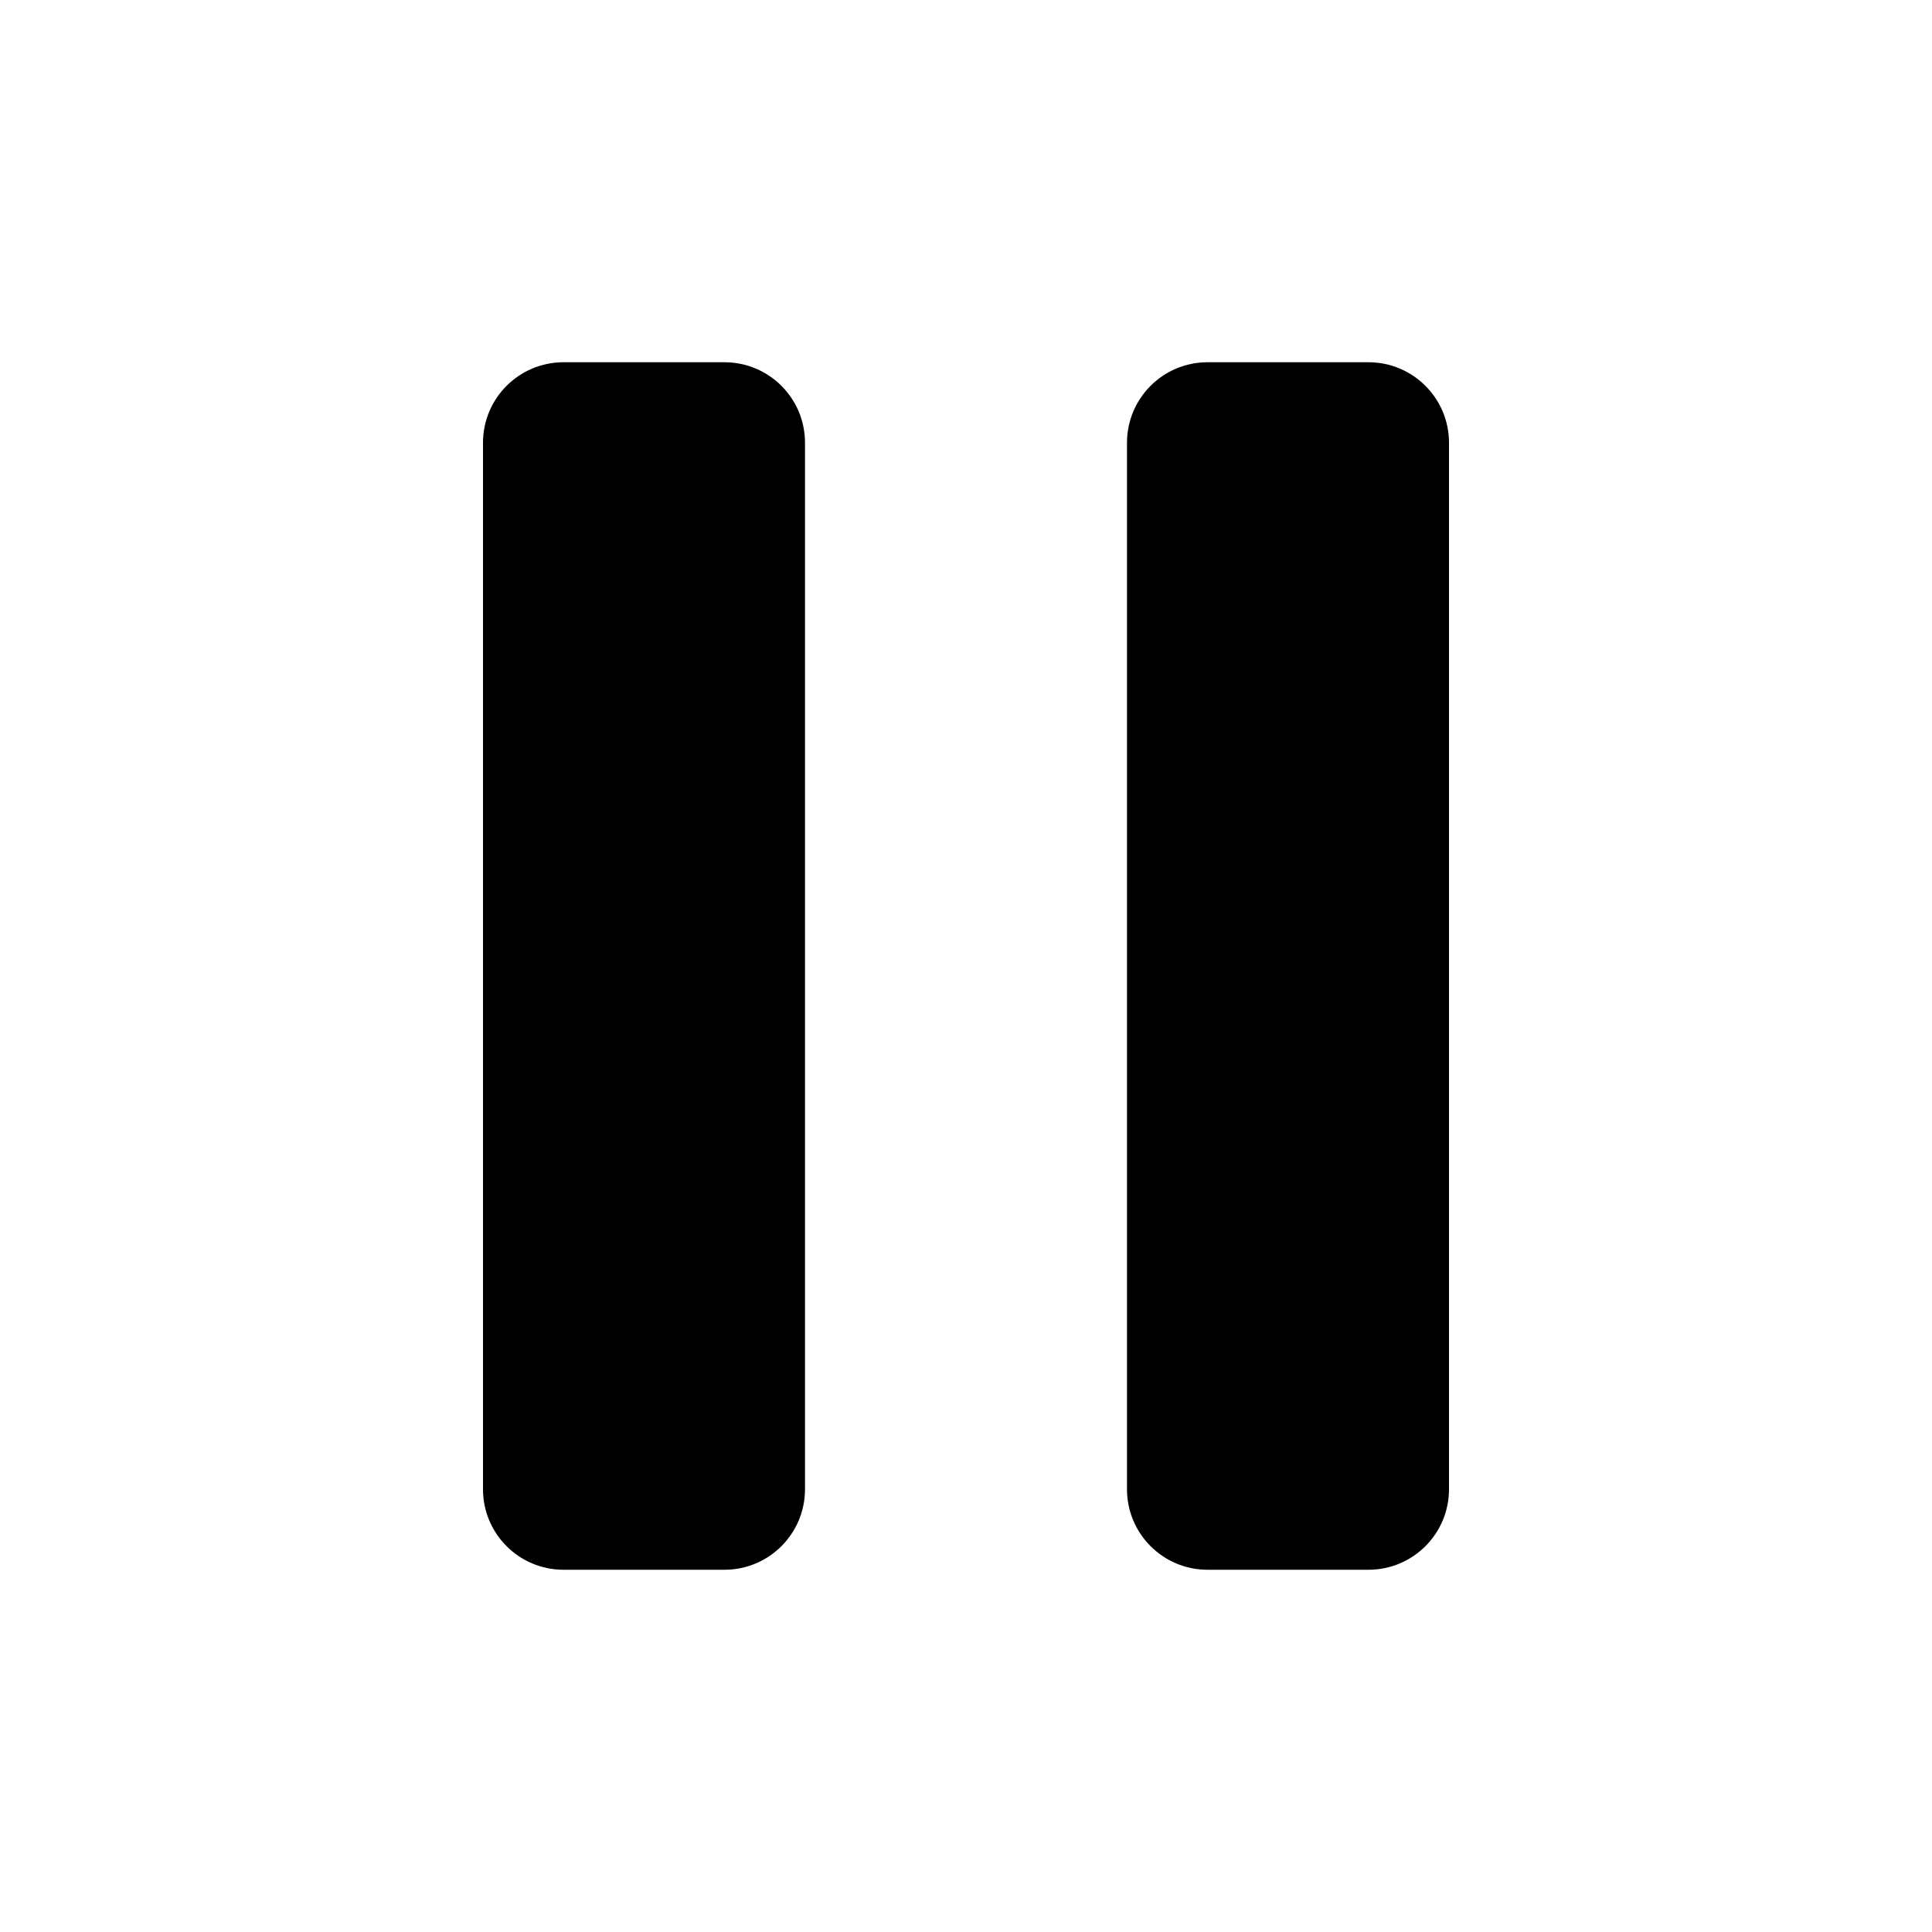
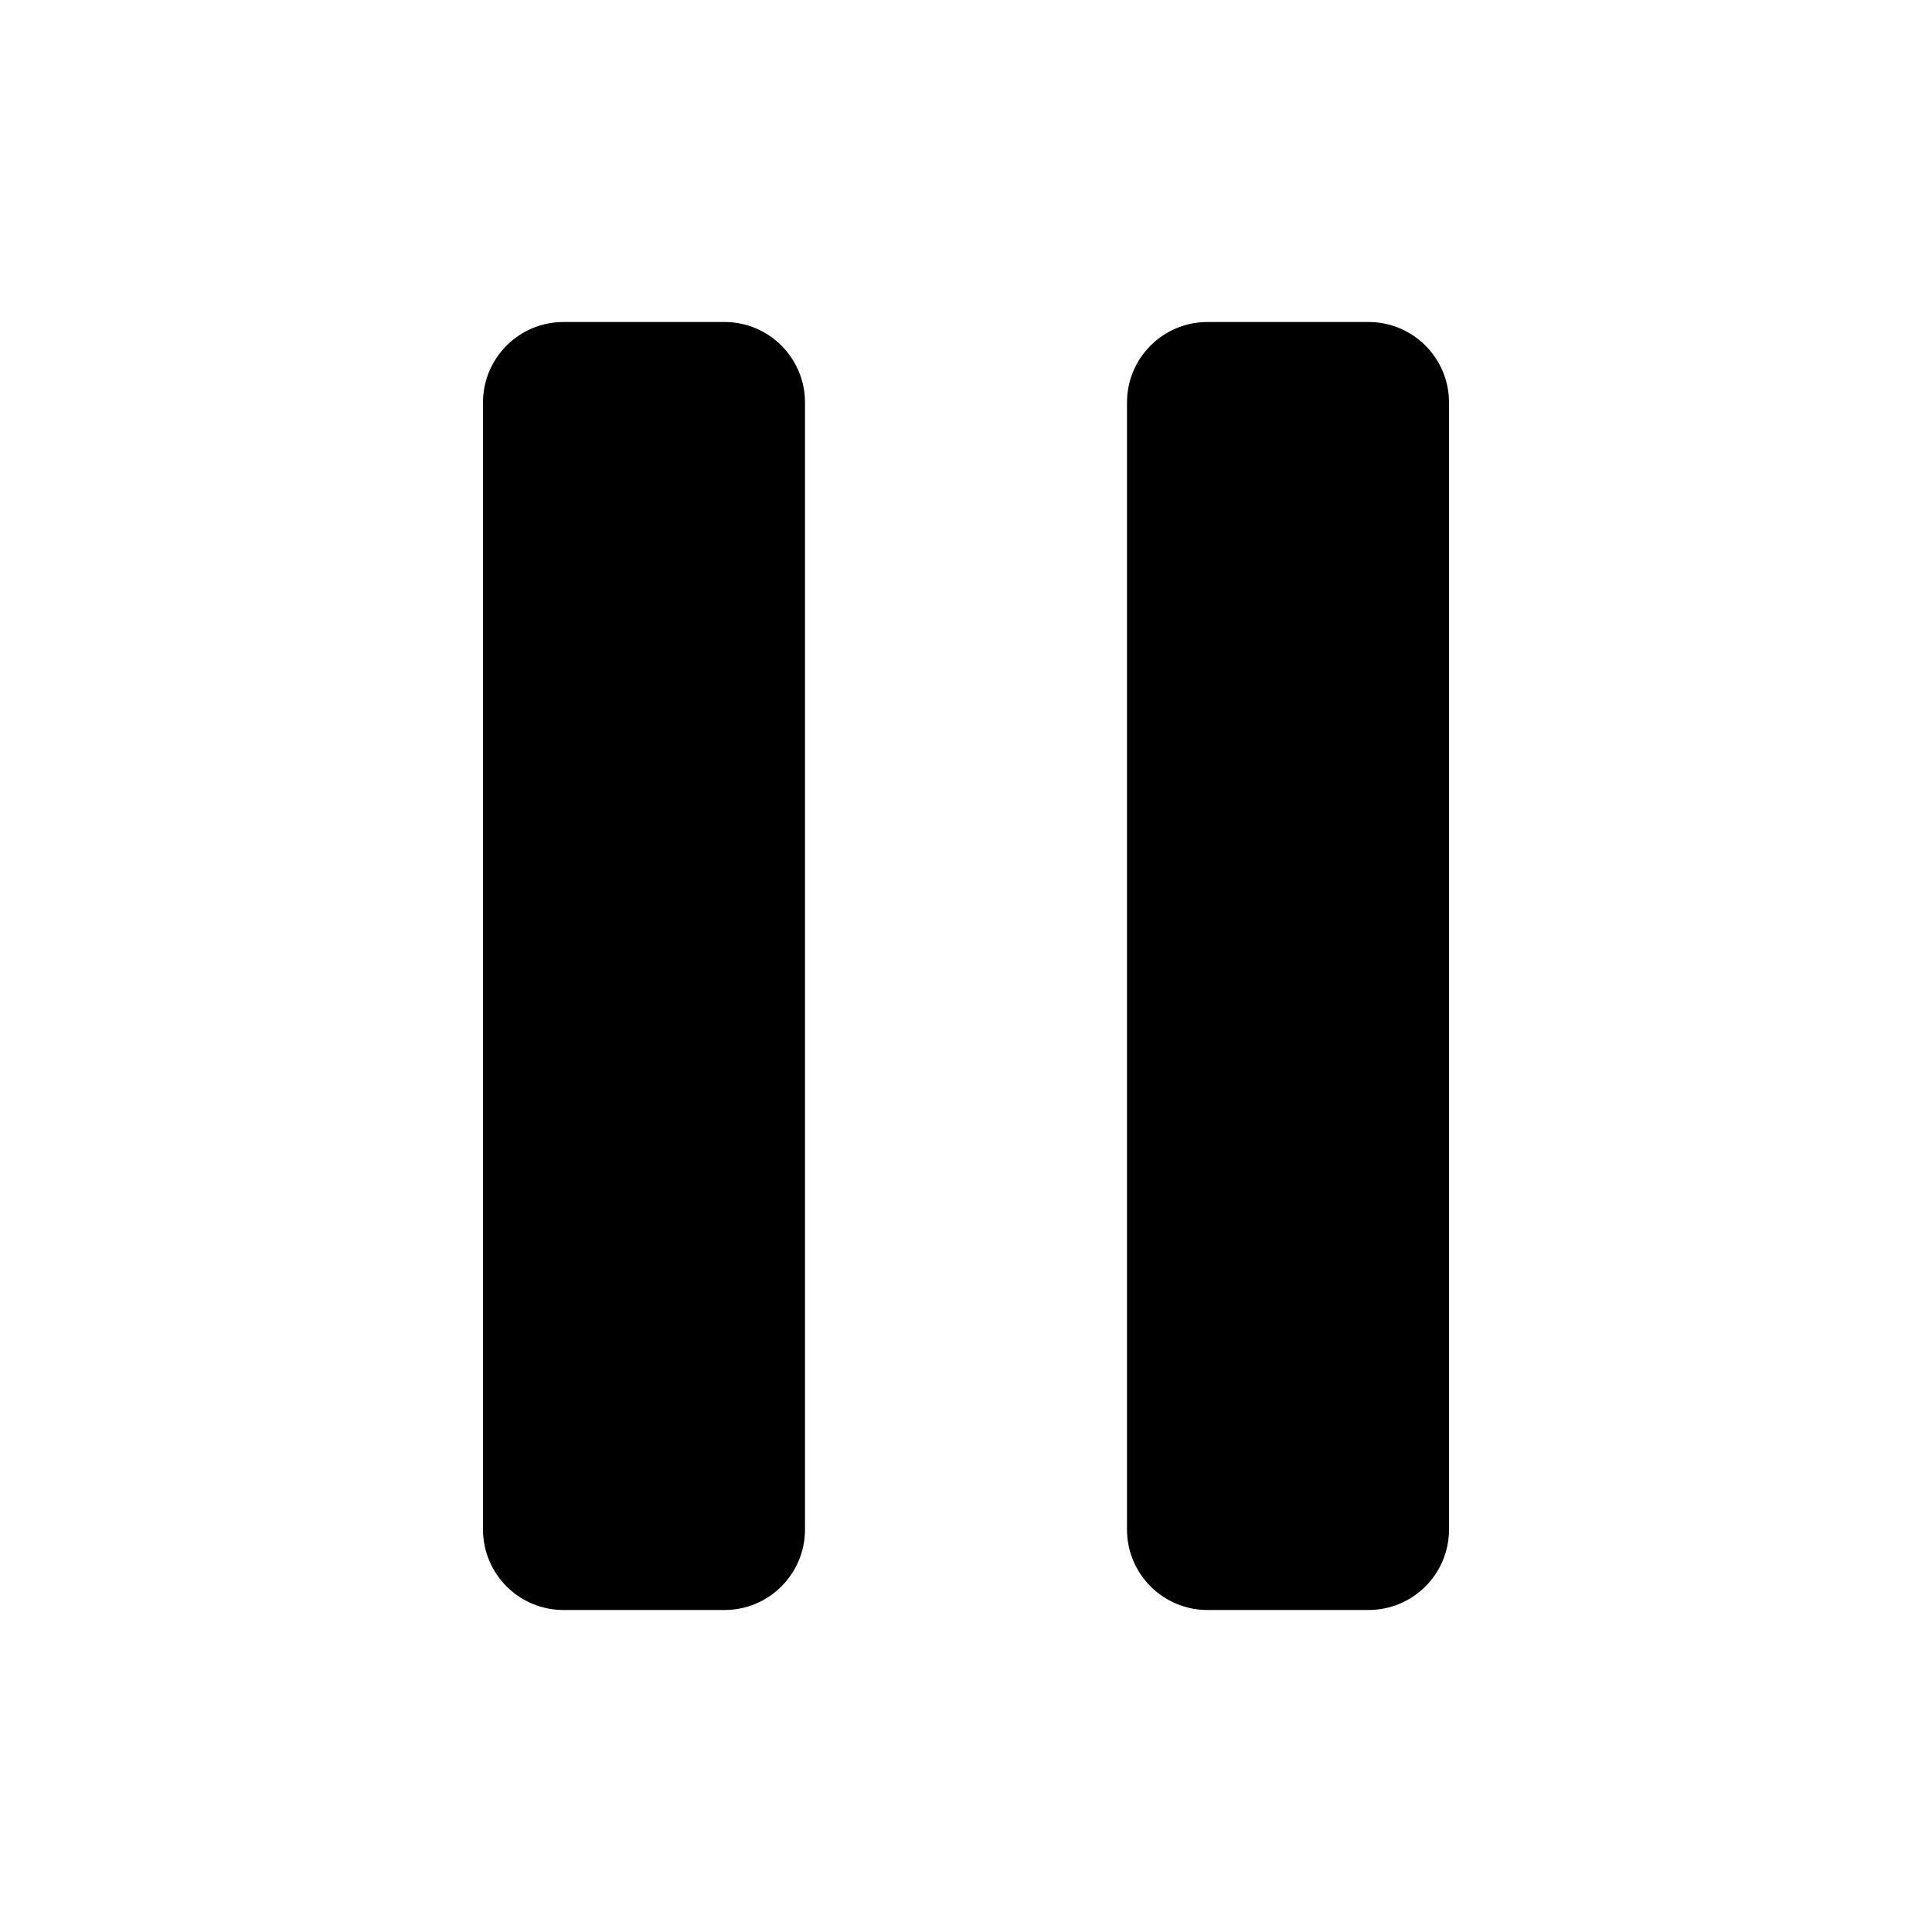
<svg xmlns="http://www.w3.org/2000/svg" viewBox="0 0 24 24">
-   <rect x="6" y="4.5" width="4" height="15" rx="1" fill="currentColor" />
-   <rect x="14" y="4.5" width="4" height="15" rx="1" fill="currentColor" />
+   <rect x="6" y="4" width="4" height="16" rx="1" fill="currentColor" stroke="none" />
+   <rect x="14" y="4" width="4" height="16" rx="1" fill="currentColor" stroke="none" />
</svg>
